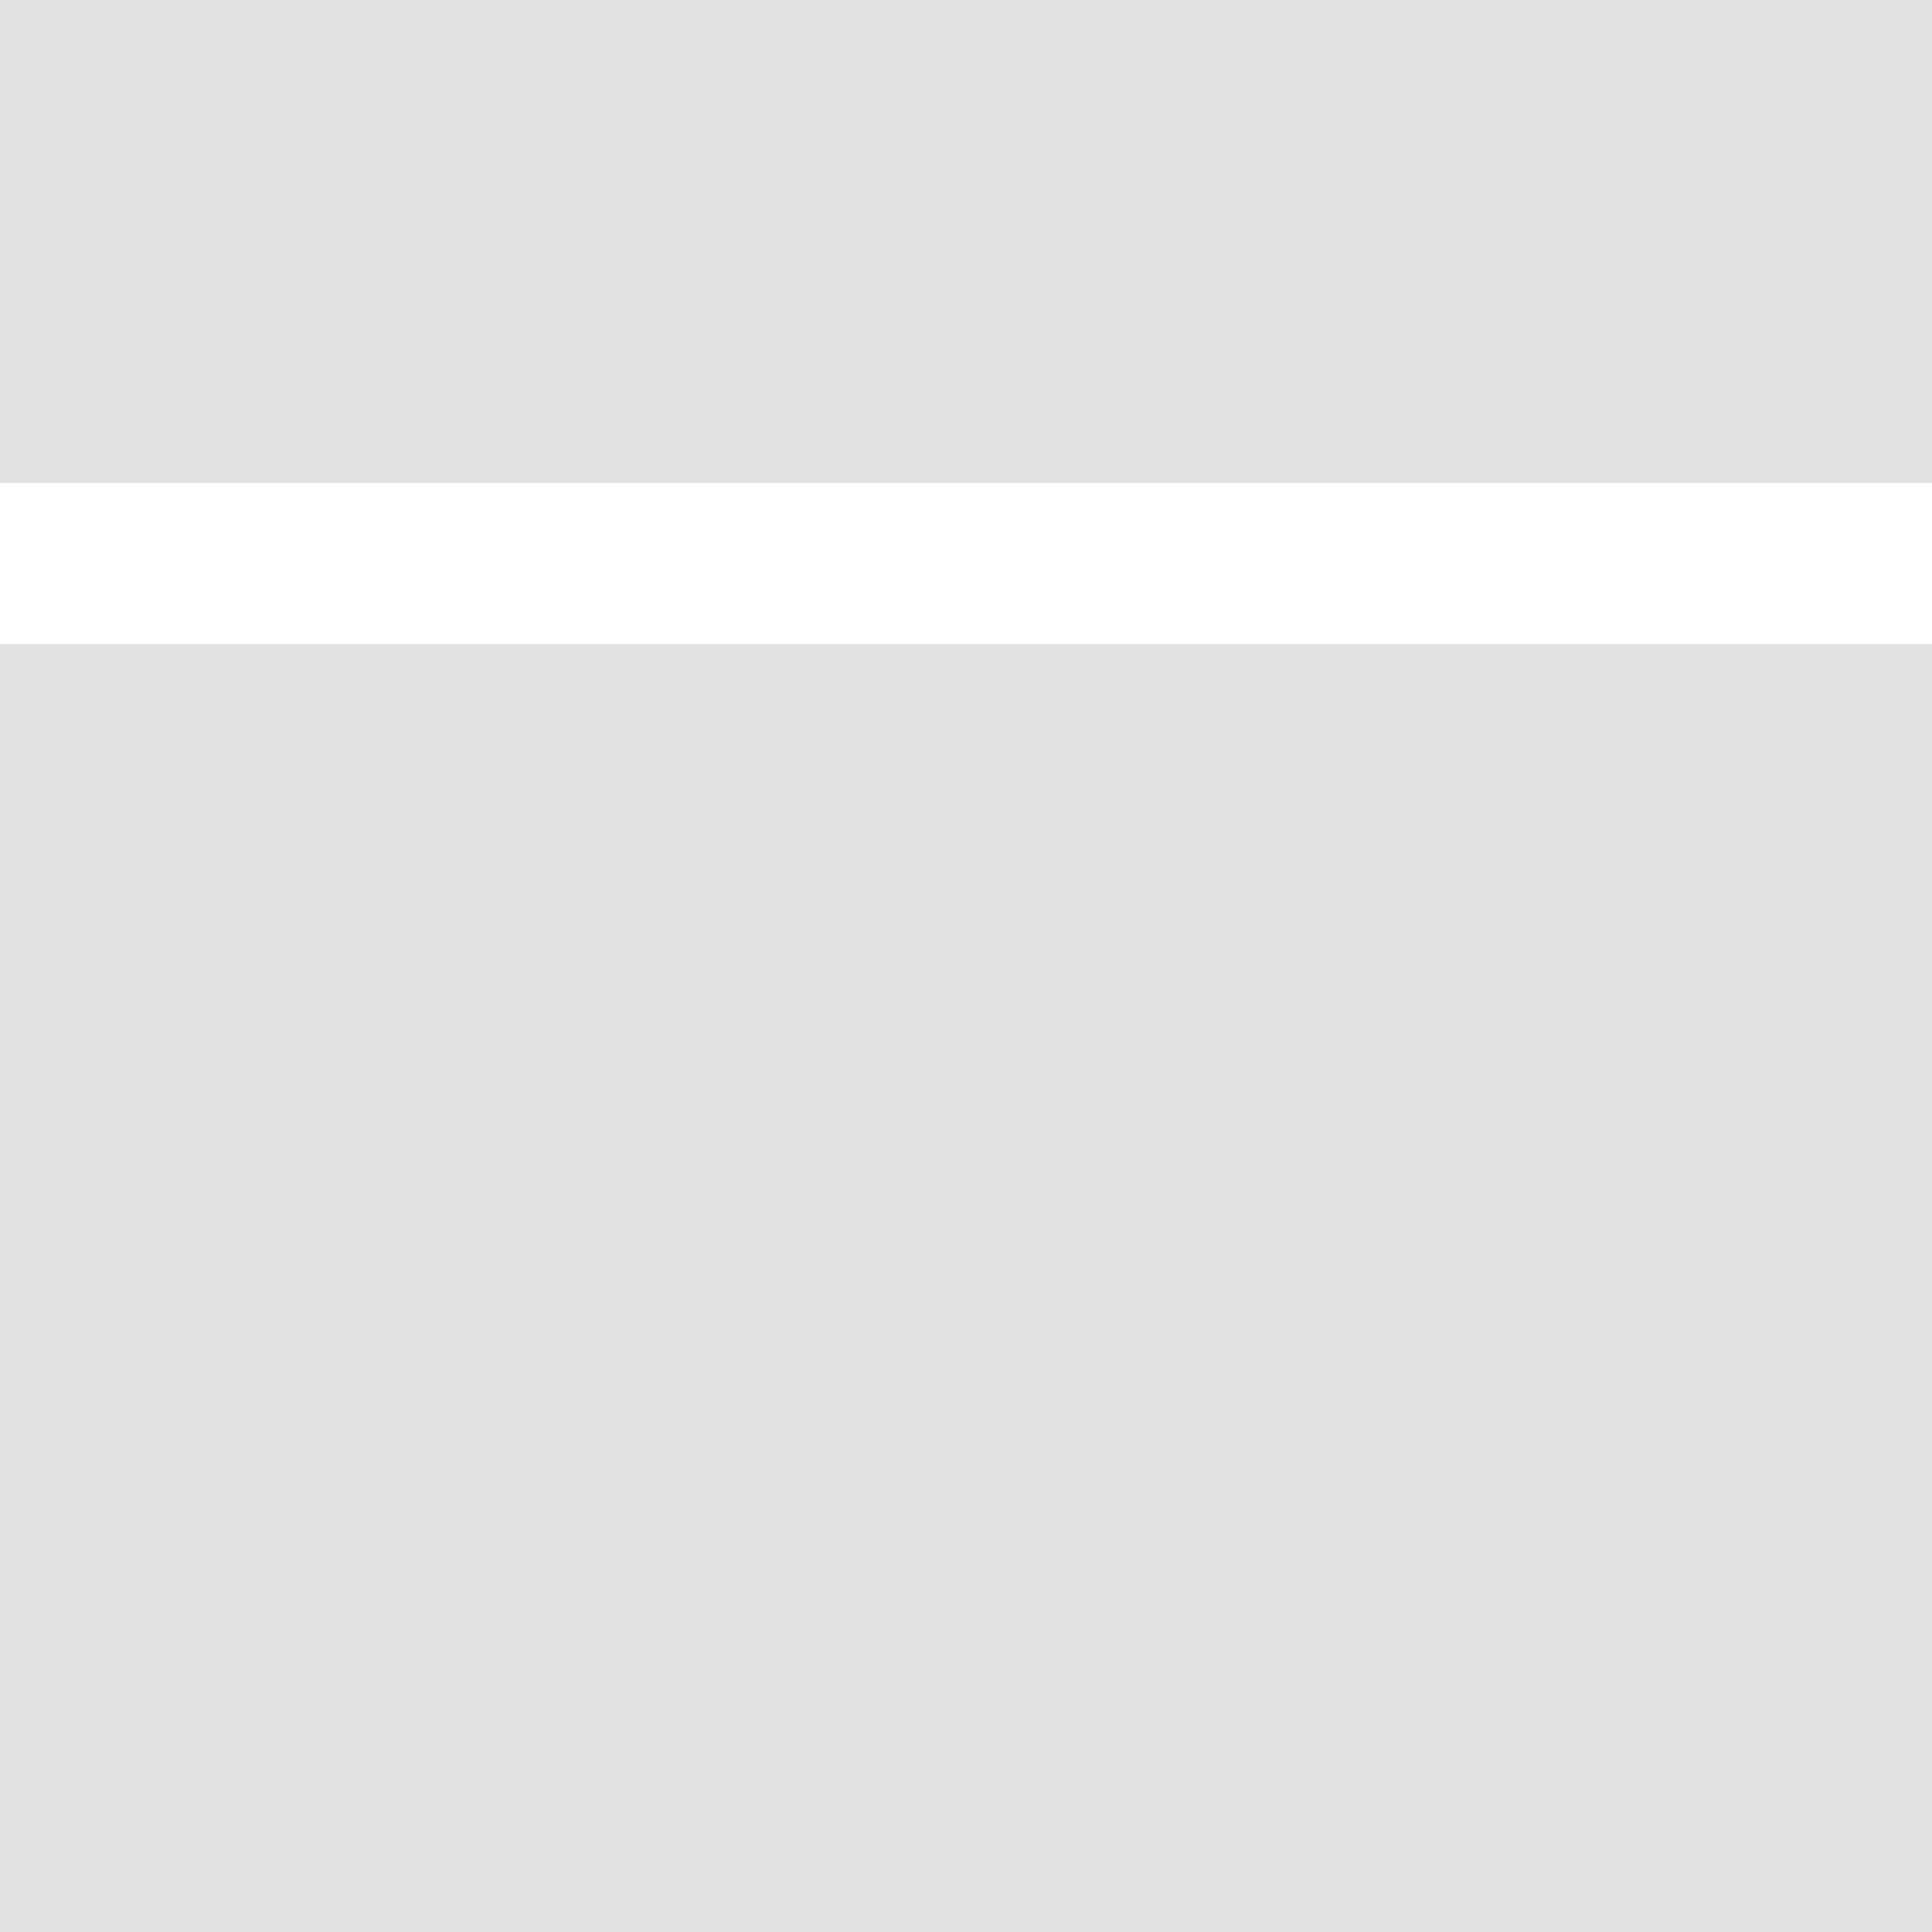
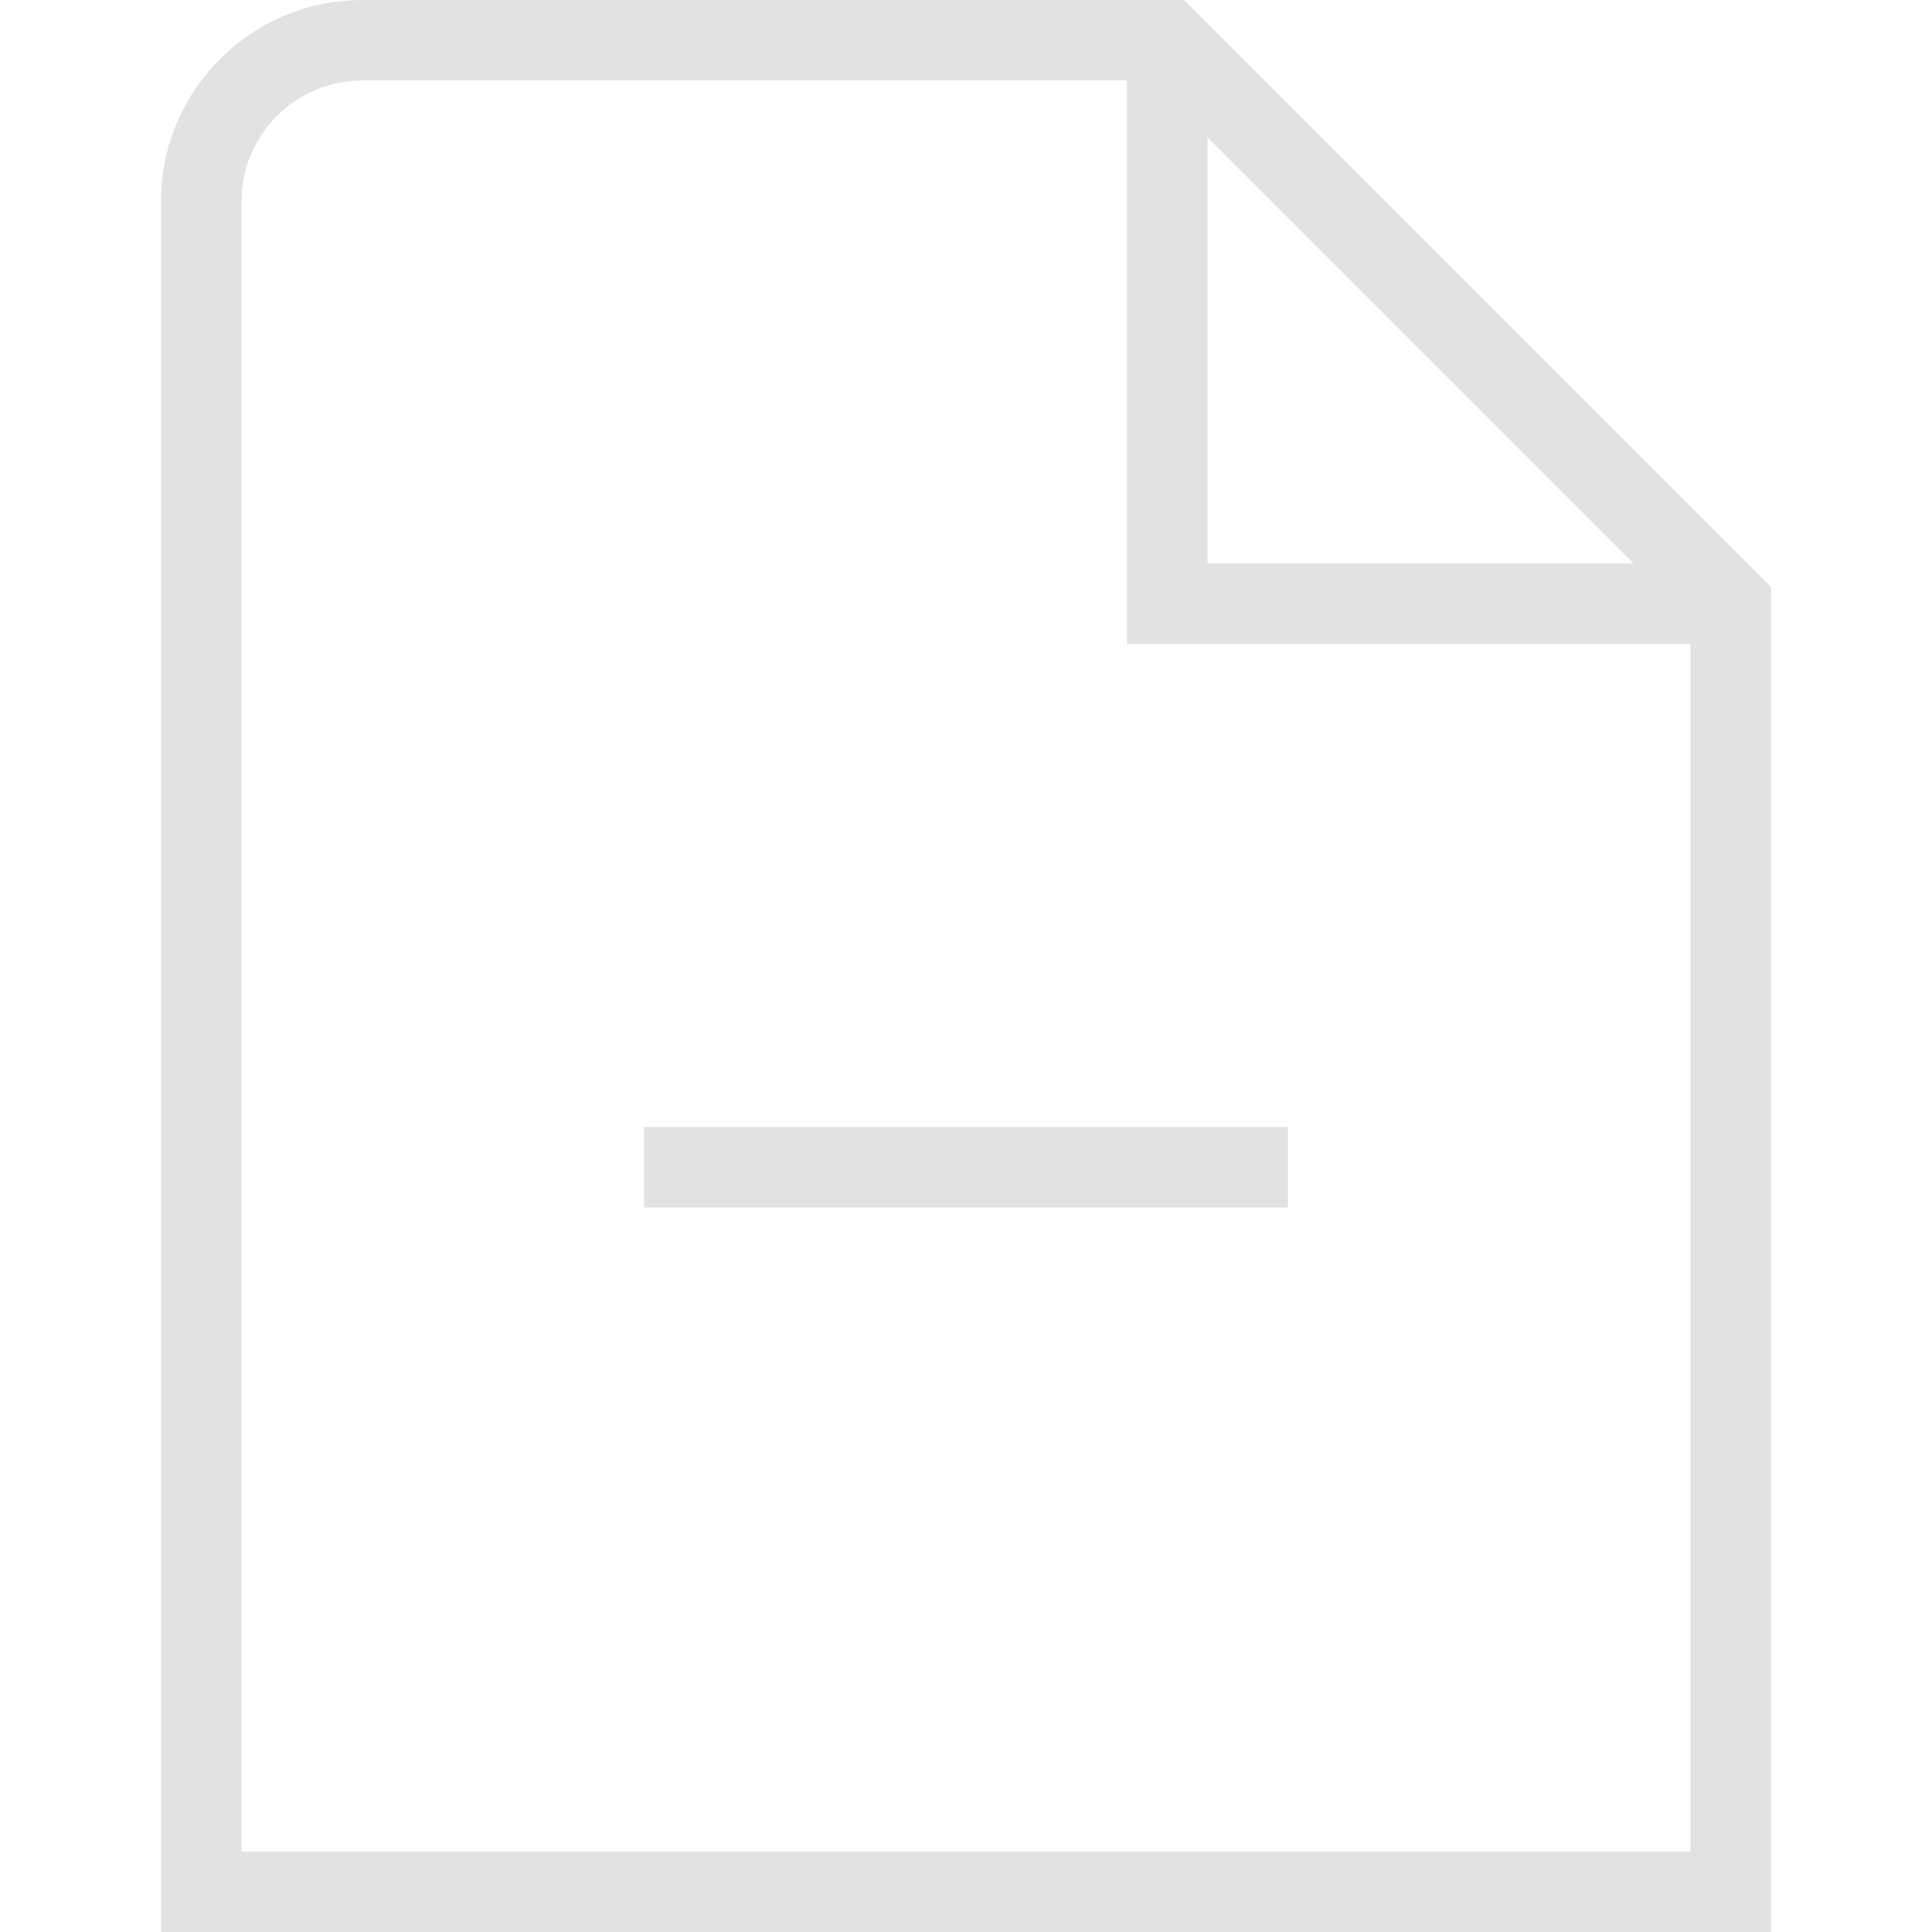
<svg xmlns="http://www.w3.org/2000/svg" id="SvgjsSvg1001" width="288" height="288" version="1.1">
  <defs id="SvgjsDefs1002" />
  <g id="SvgjsG1008" transform="matrix(1,0,0,1,0,0)">
    <svg width="288" height="288" viewBox="0 0 24 24">
-       <path d="M0 8h24v16h-24v-16zm0-8v6h24v-6h-24z" fill="#e2e2e2" class="color000 svgShape" />
+       <path d="m8,14h8v1h-8v-1Zm14-6.707v16.707H2V2.5c0-1.378,1.122-2.5,2.5-2.5h10.207l7.293,7.293Zm-7-.293h5.293L15,1.707v5.293Zm6,16v-15h-7V1H4.5c-.827,0-1.5.673-1.5,1.5v20.5h18Z" fill="#e2e2e2" class="color000 svgShape" />
    </svg>
  </g>
</svg>
